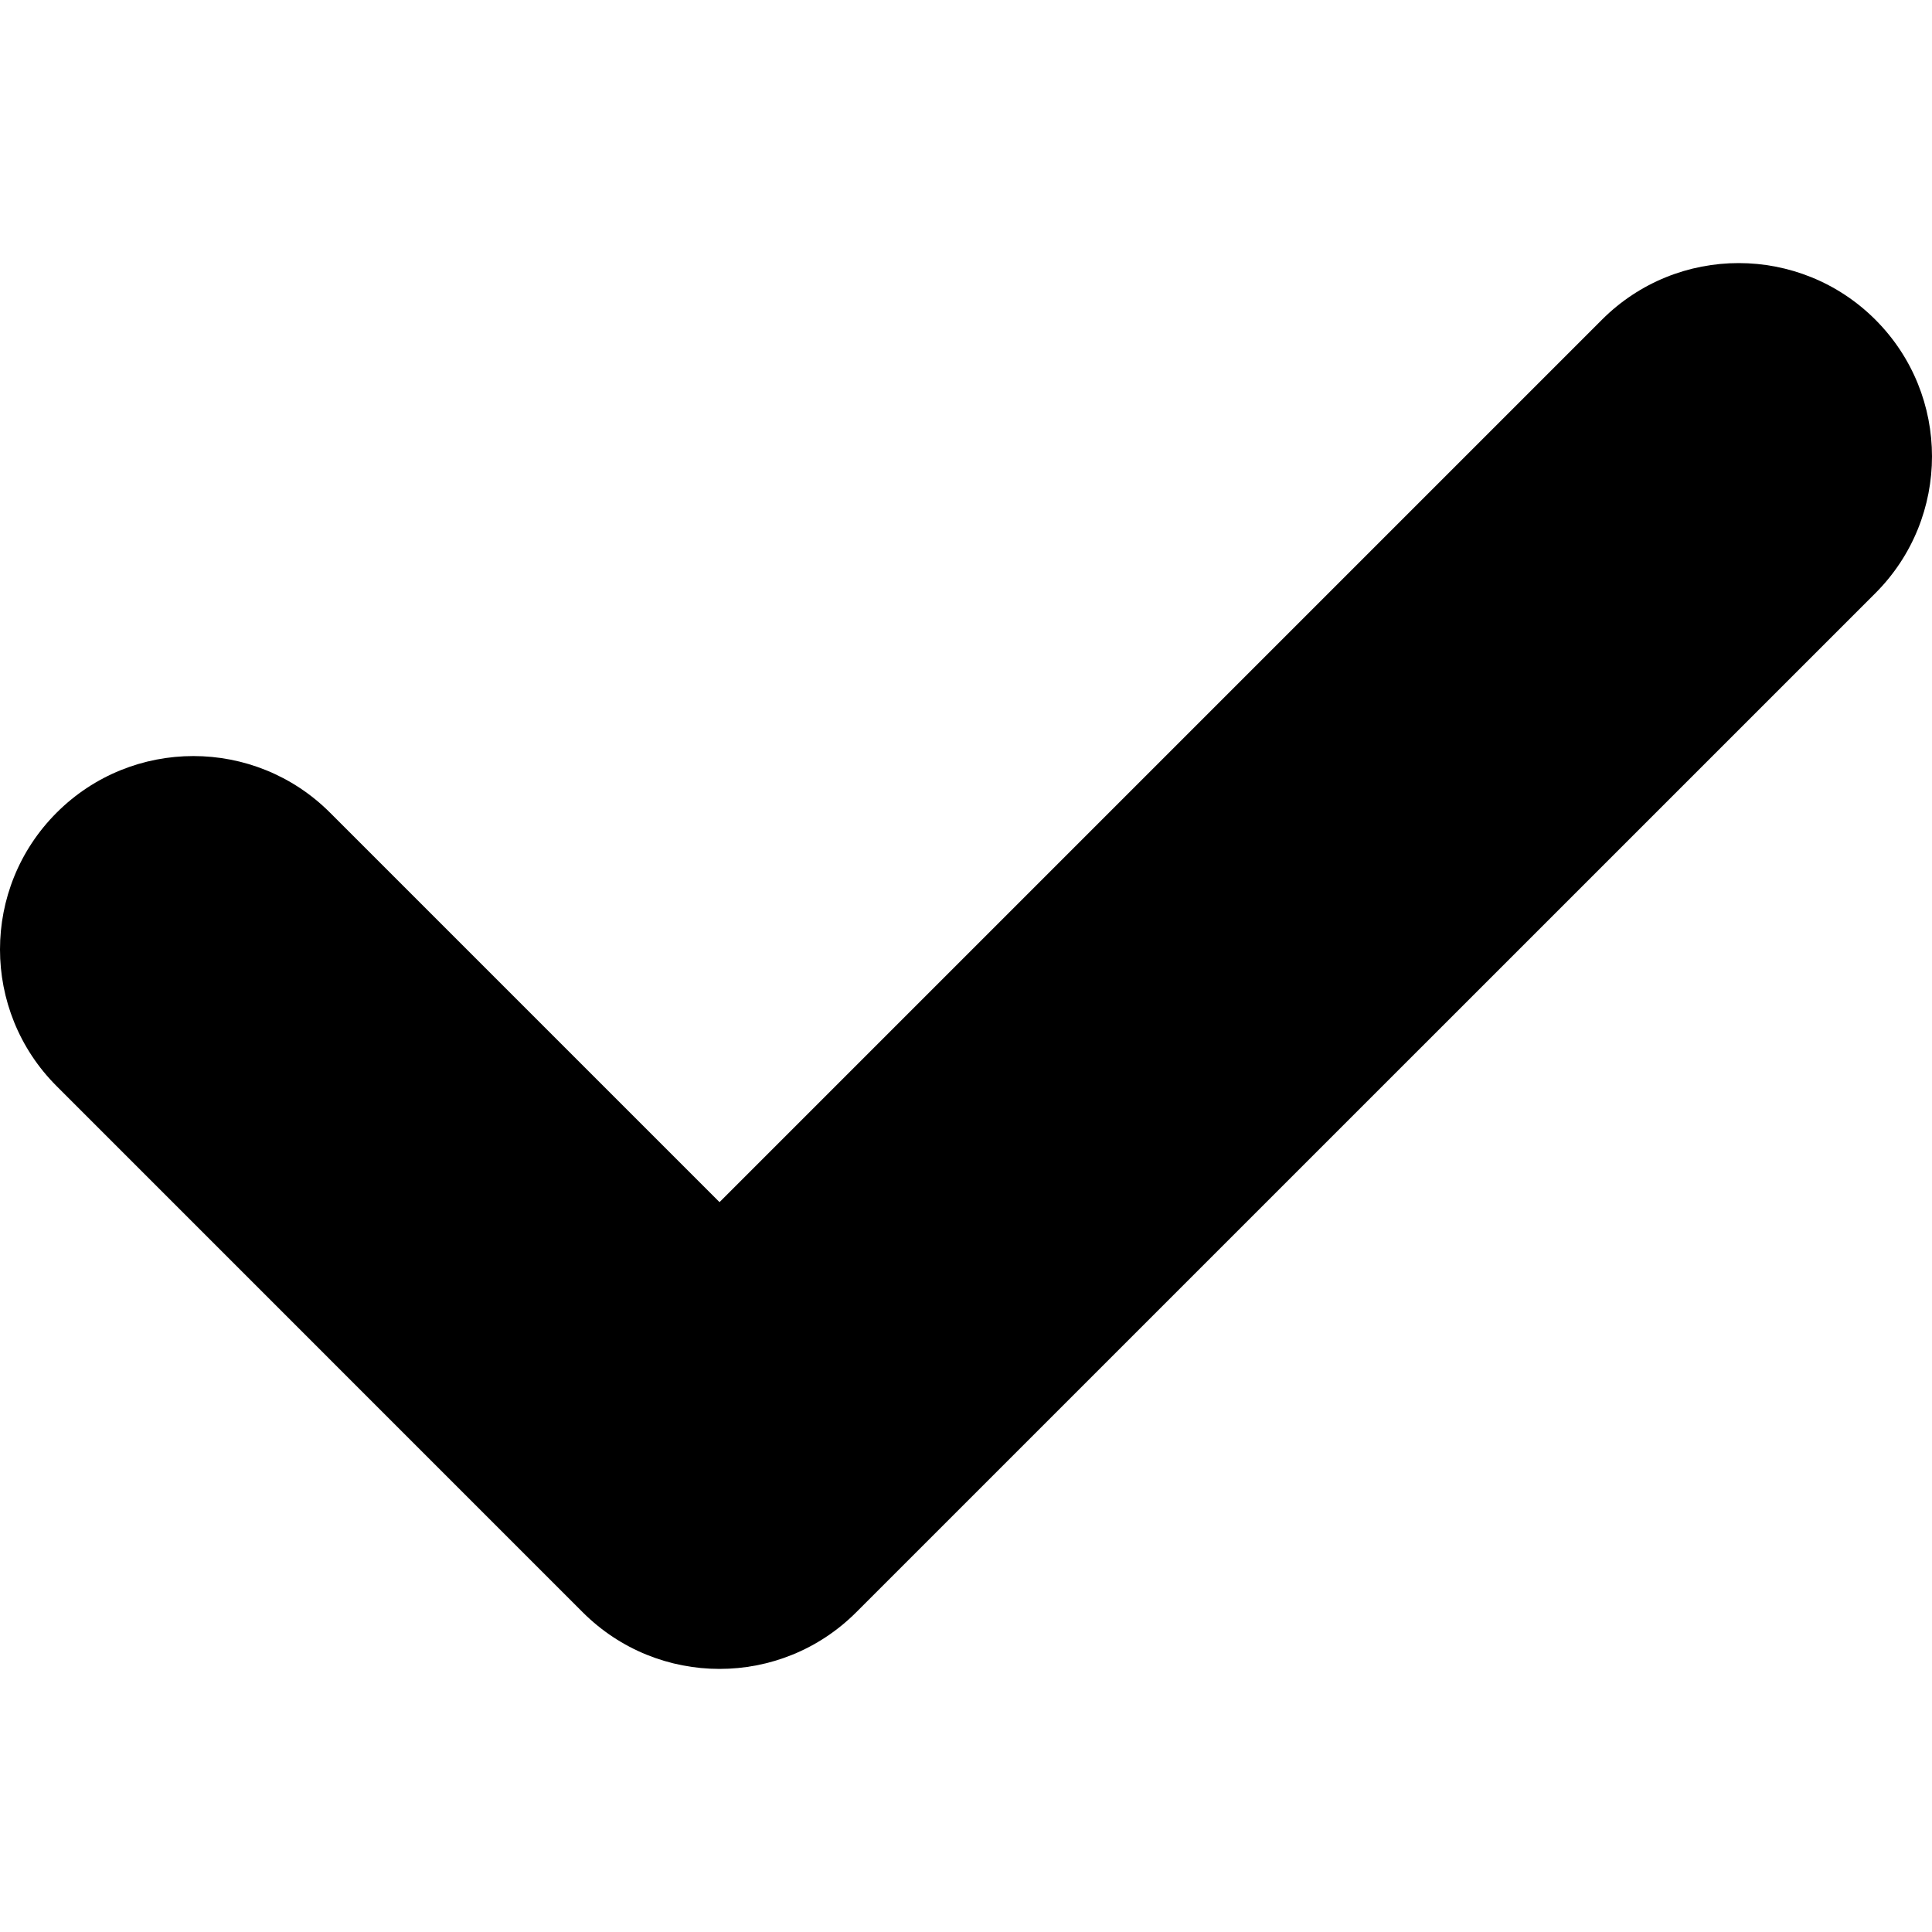
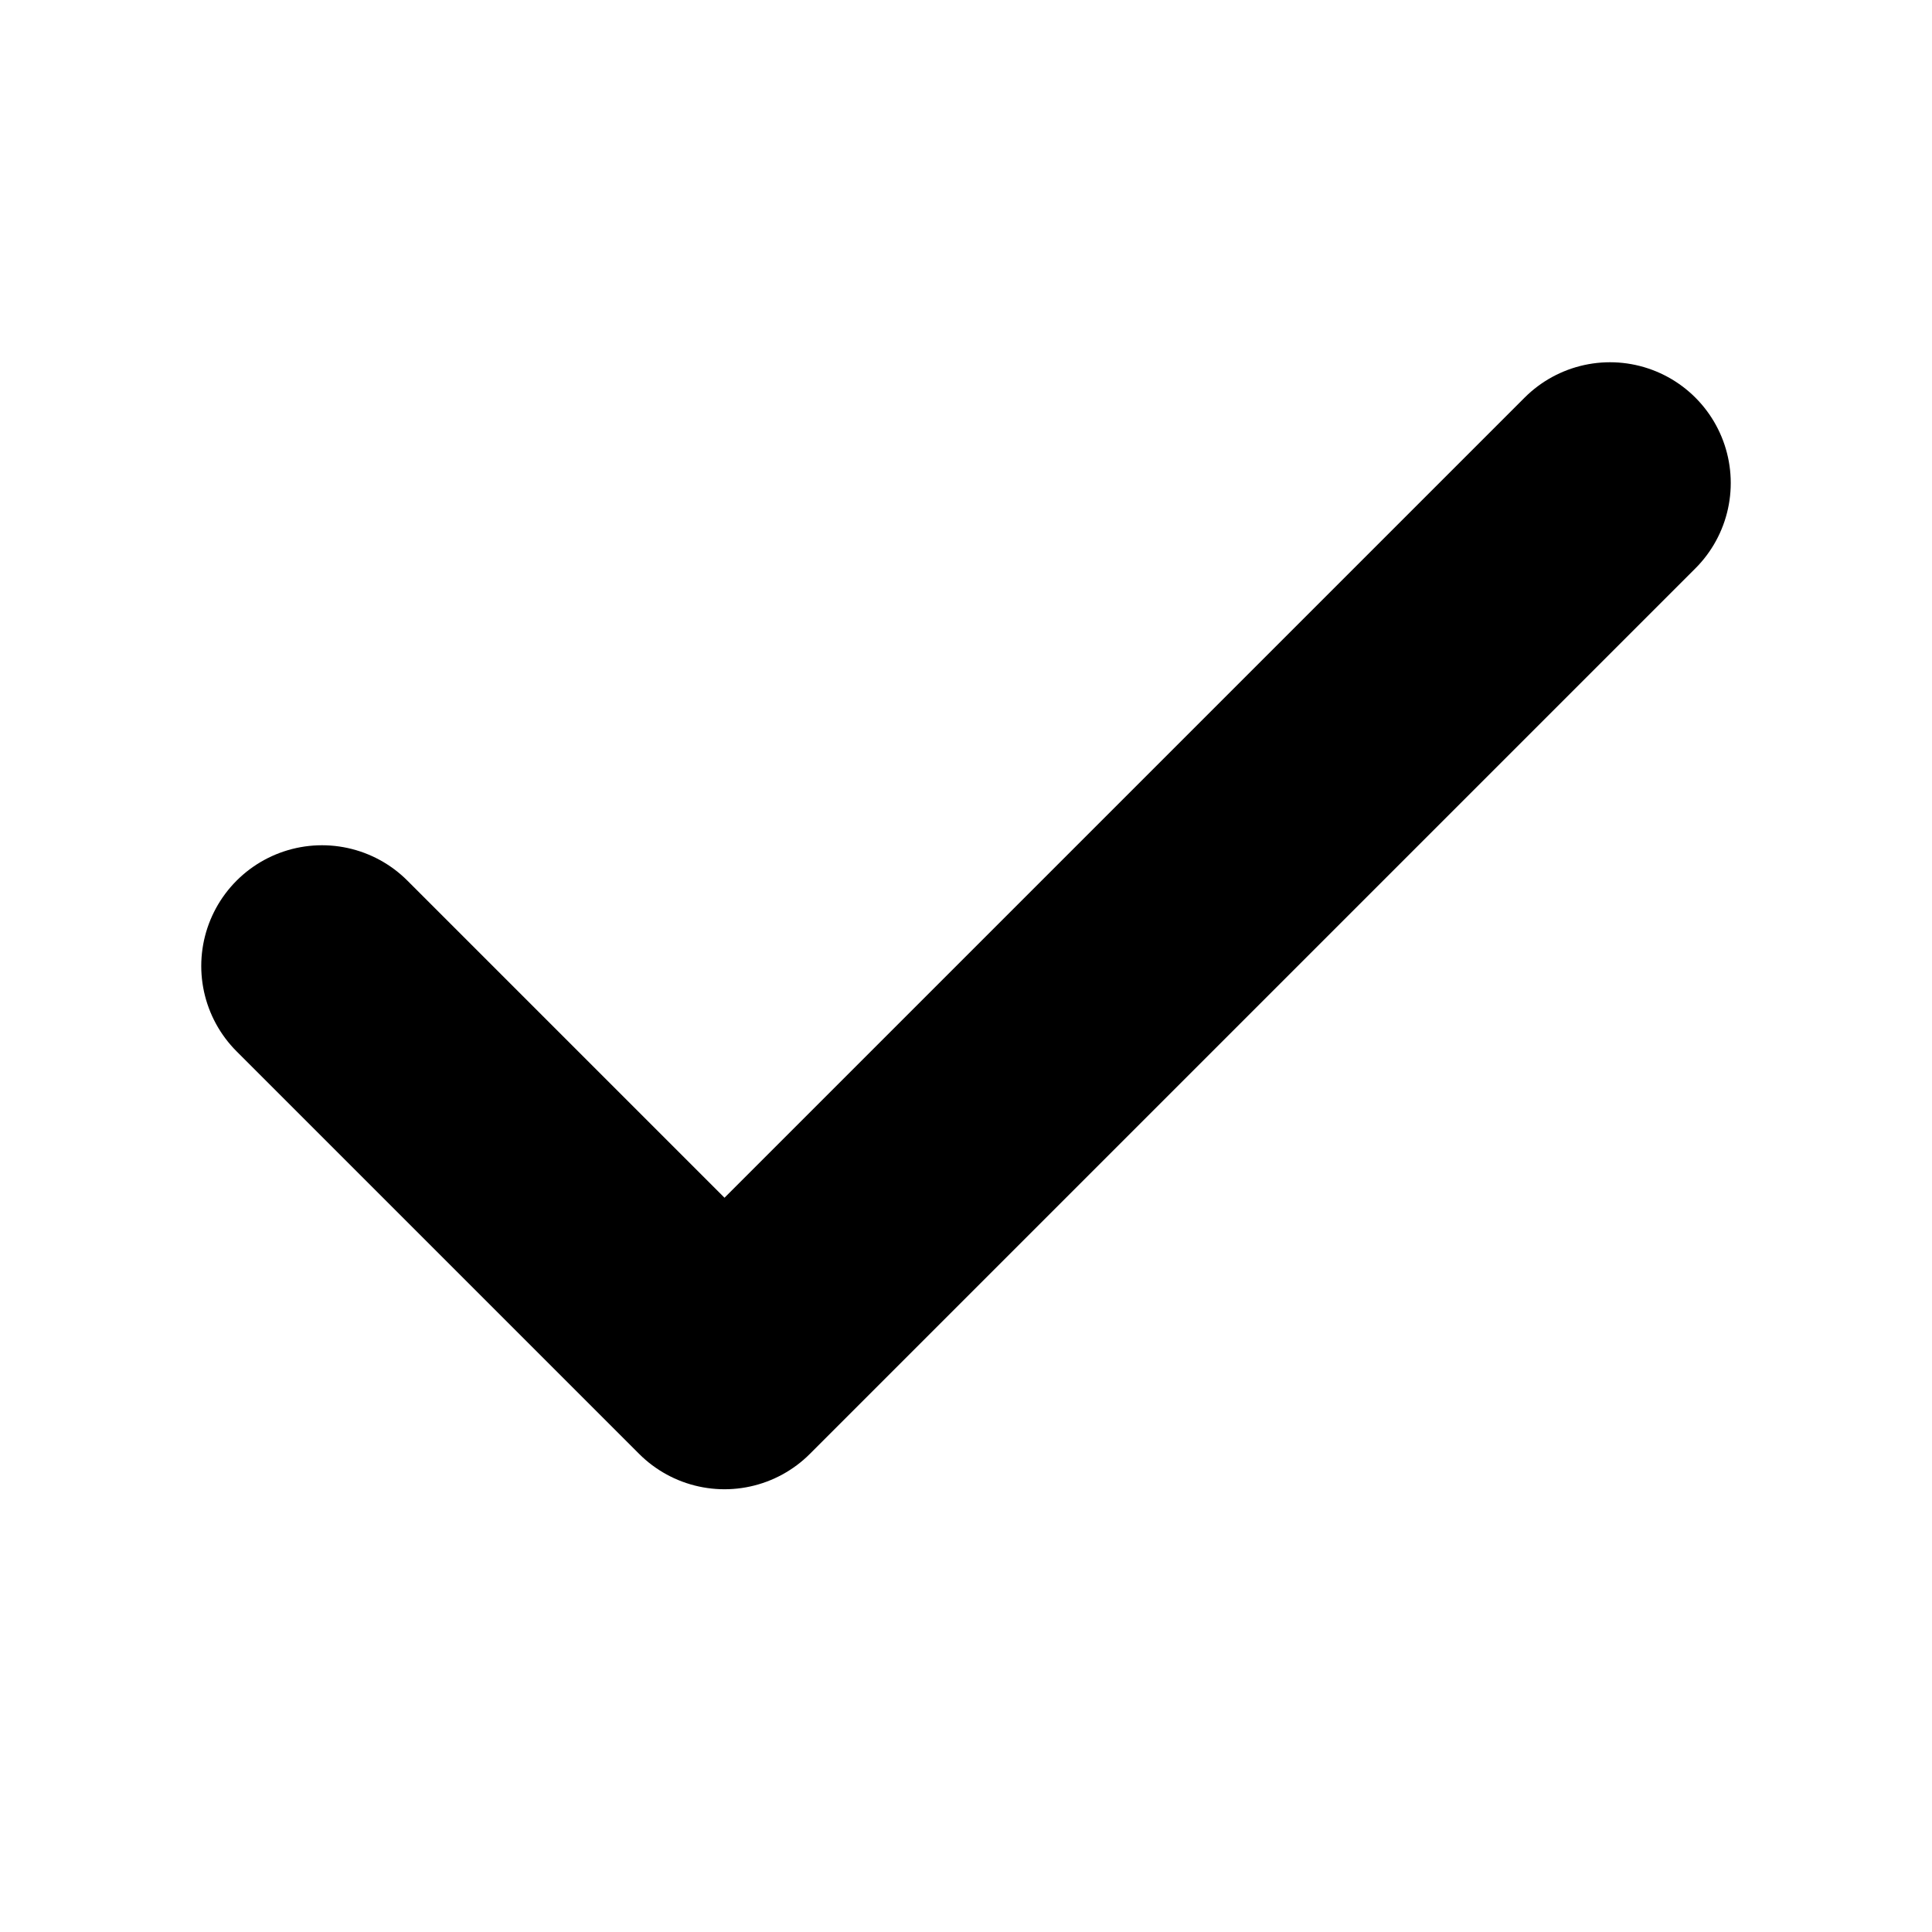
- <svg viewBox="0 0 405.272 405.272" xml:space="preserve">
-   <path d="M393.401,124.425L179.603,338.208c-15.832,15.835-41.514,15.835-57.361,0L11.878,227.836   c-15.838-15.835-15.838-41.52,0-57.358c15.841-15.841,41.521-15.841,57.355-0.006l81.698,81.699L336.037,67.064   c15.841-15.841,41.523-15.829,57.358,0C409.23,82.902,409.23,108.578,393.401,124.425z" />
+ <svg xmlns="http://www.w3.org/2000/svg" width="24" height="24" viewBox="0 0 24 24" fill="none" stroke="currentColor" stroke-width="3" stroke-linecap="round" stroke-linejoin="round" class="lucide lucide-check">
+   <path d="M20 6 9 17l-5-5" />
</svg>
